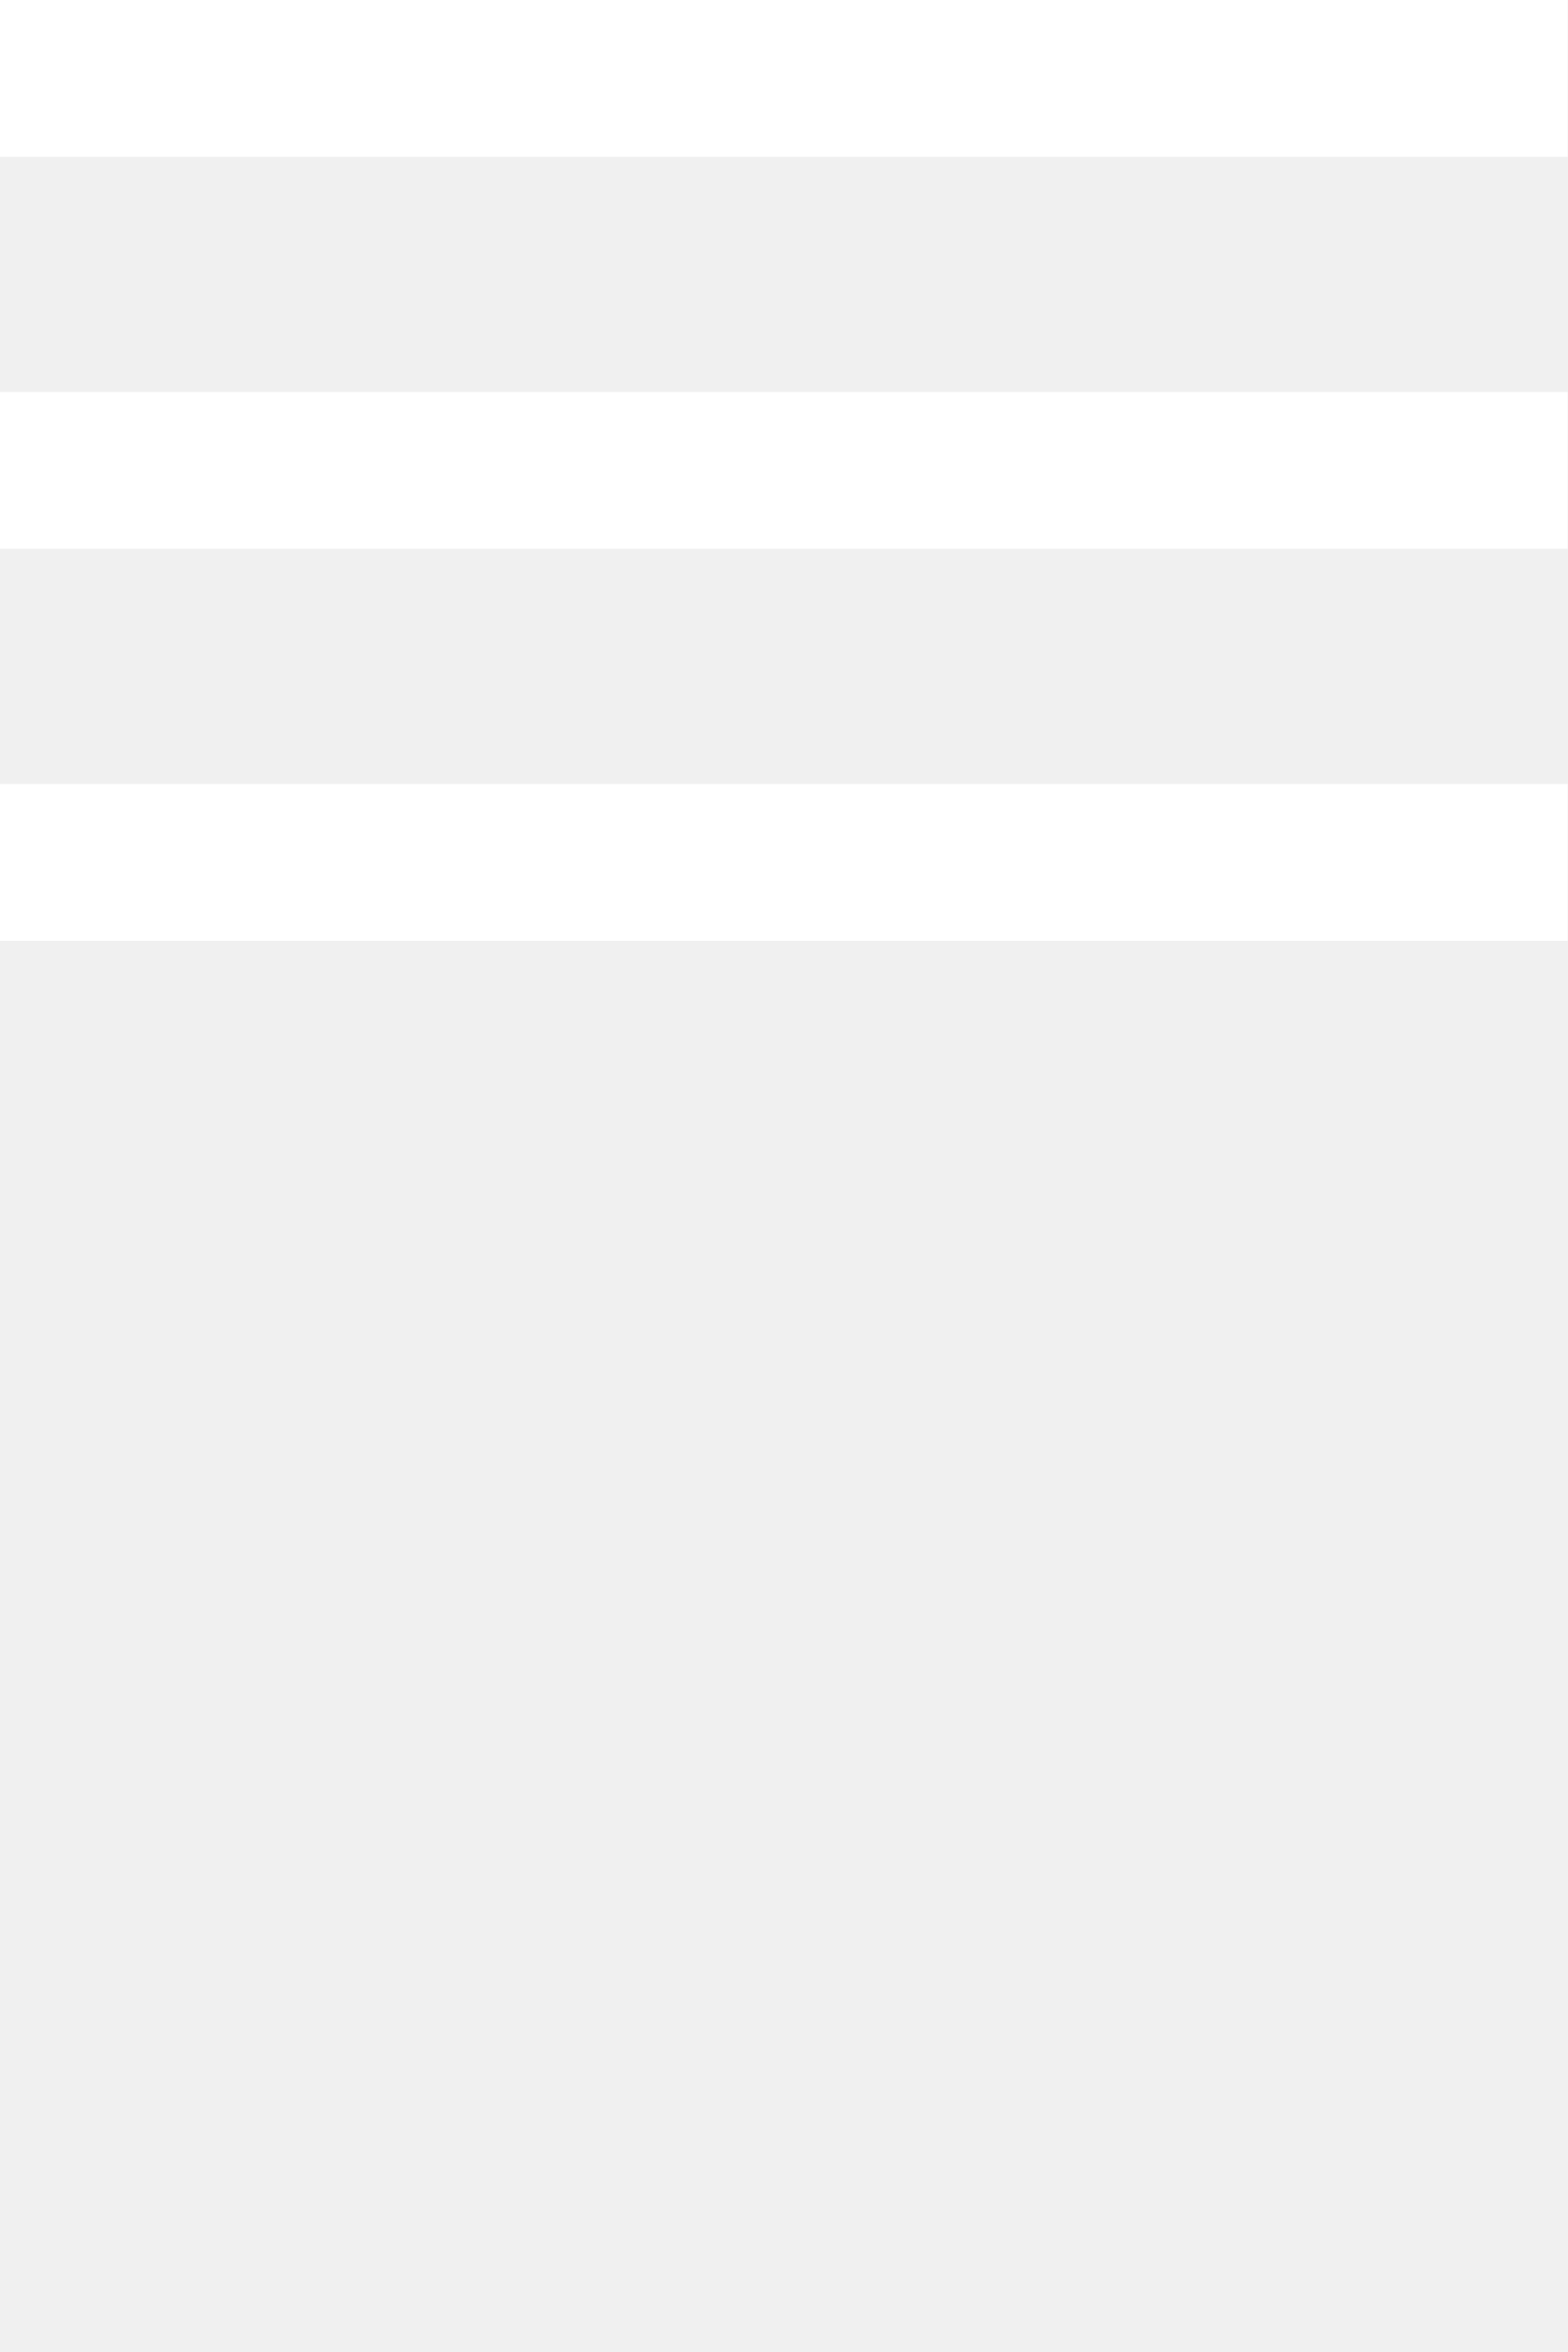
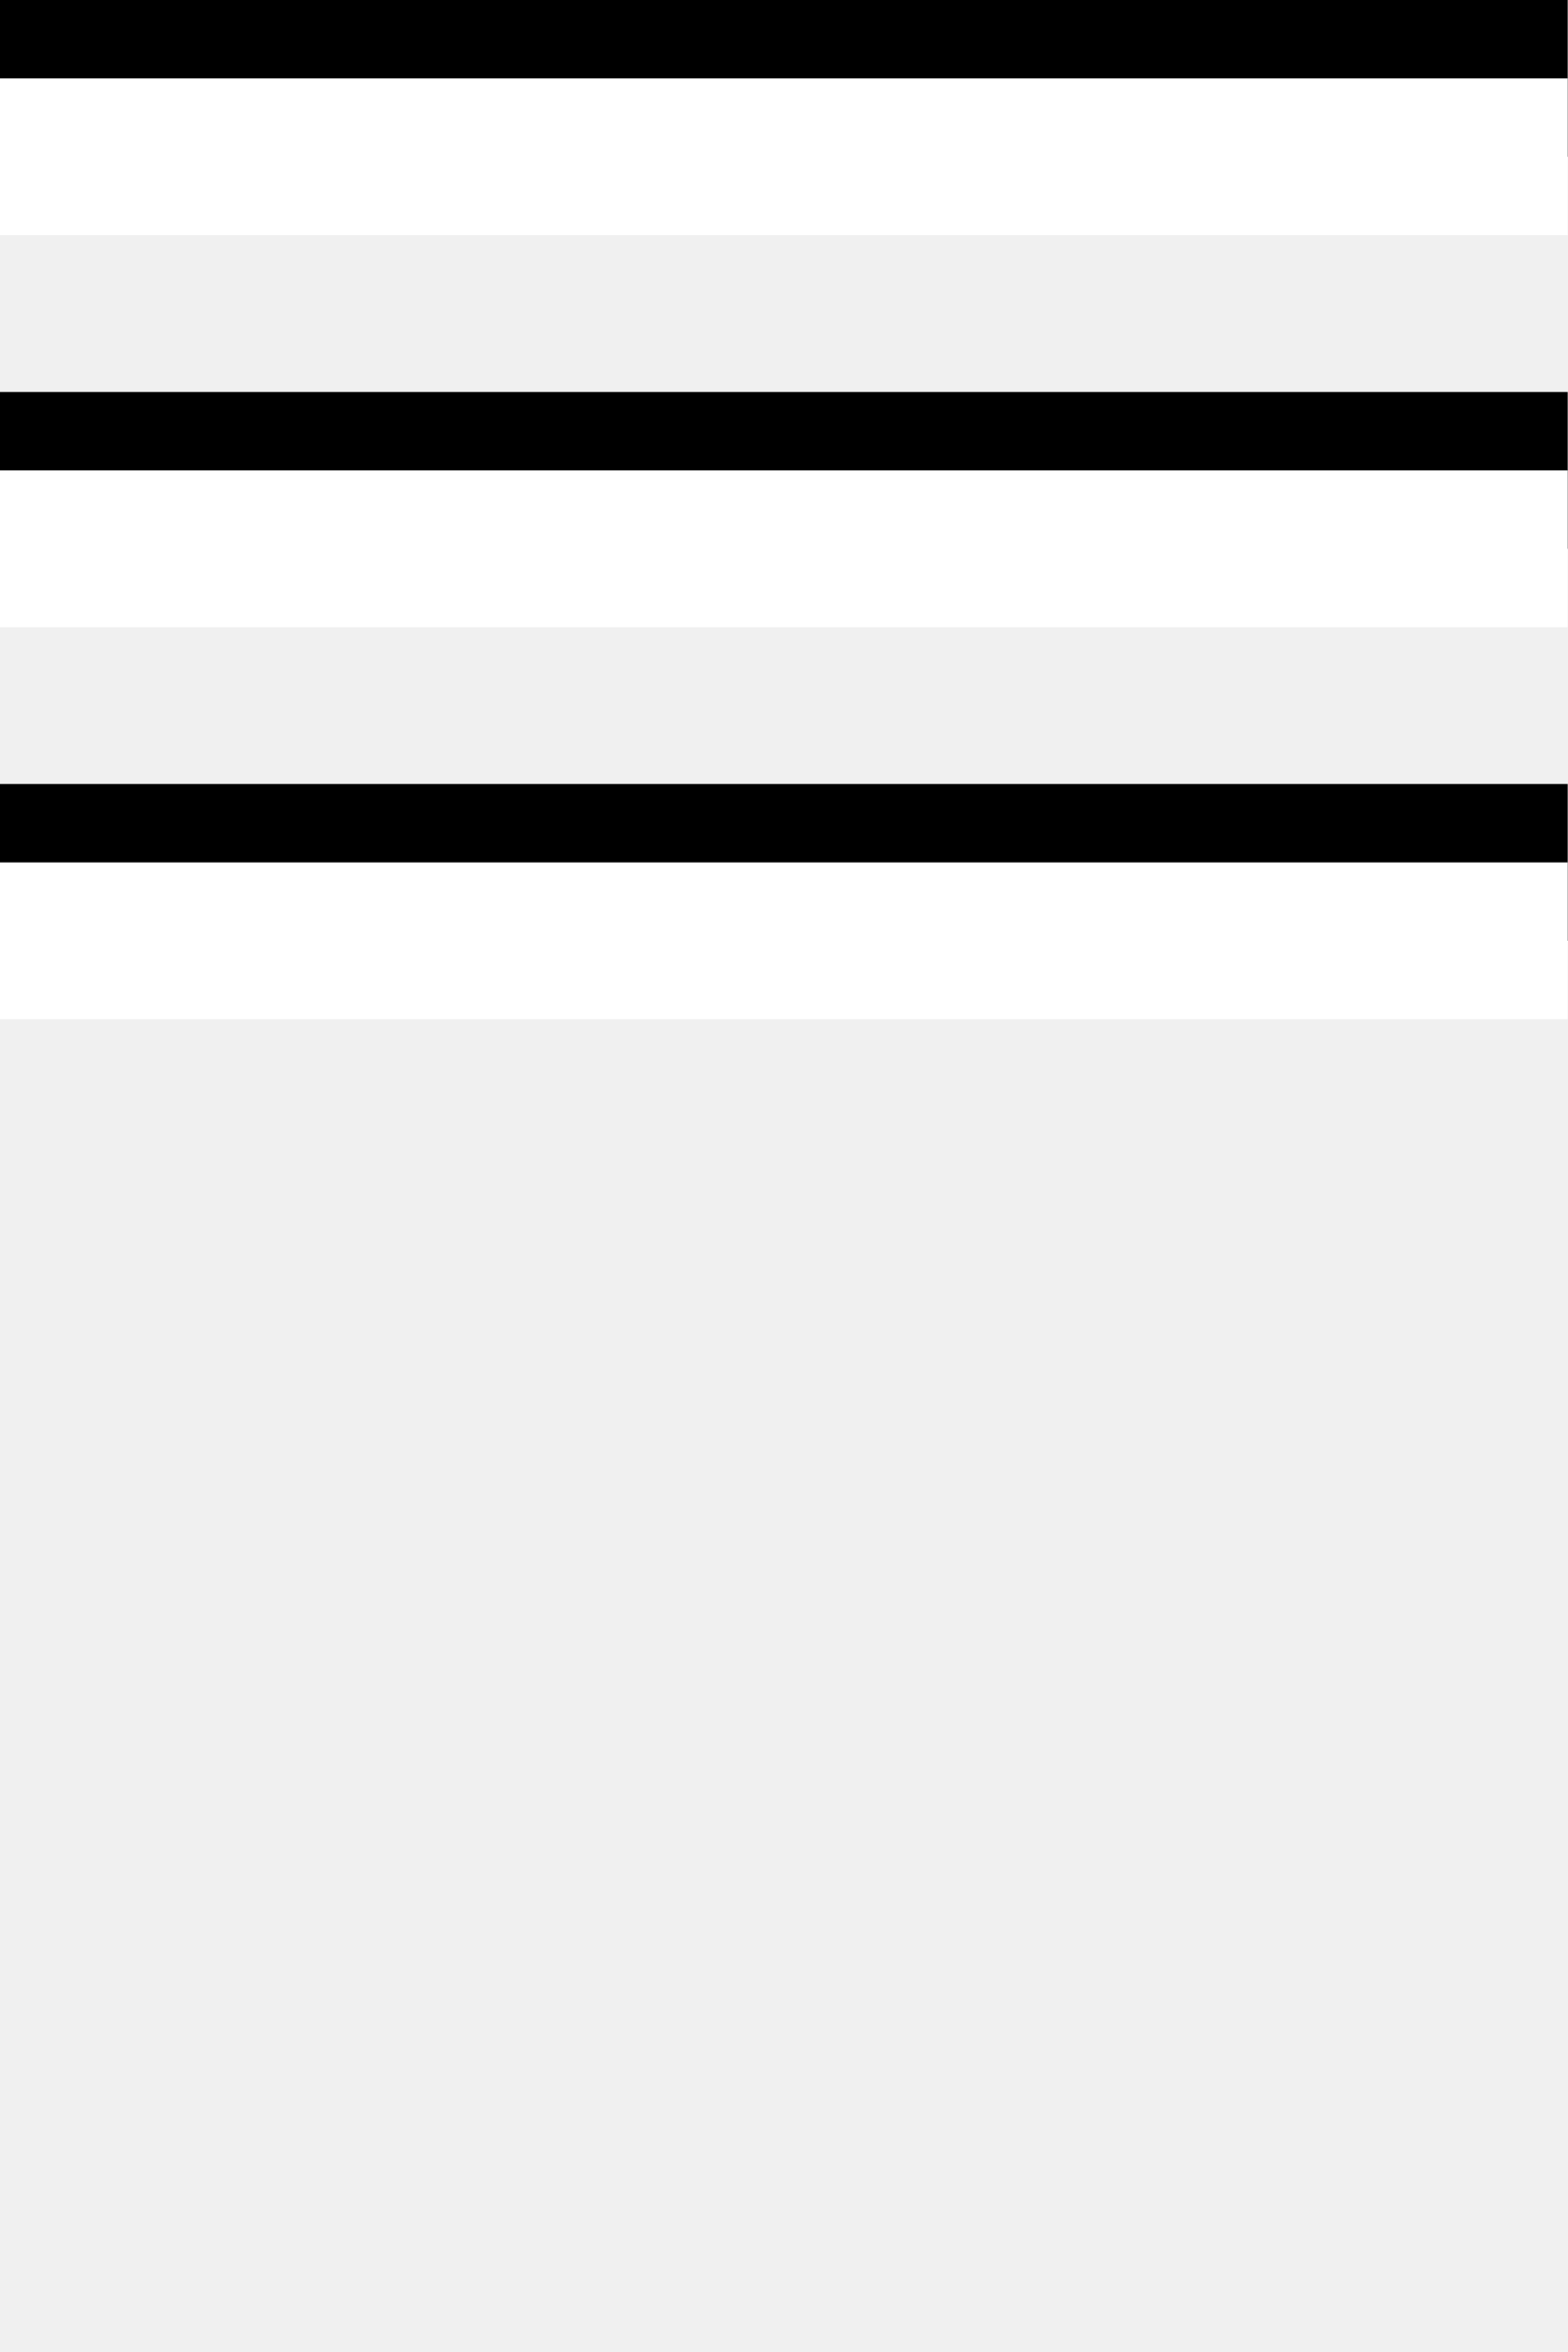
<svg xmlns="http://www.w3.org/2000/svg" width="20px" height="30px" viewBox="0 0 20 30" zoomAndPan="disable">
-   <rect x="0" y="0" width="20" height="2" style="fill:#fff;" />
-   <rect x="0" y="5" width="20" height="2" style="fill:#fff;" />
-   <rect x="0" y="10" width="20" height="2" style="fill:#fff;" />
+   <rect x="0" y="0" width="20" height="2" style="fill:#000;" />
+   <rect x="0" y="5" width="20" height="2" style="fill:#000;" />
+   <rect x="0" y="10" width="20" height="2" style="fill:#000;" />
+   <rect x="0" y="1" width="20" height="2" style="fill:#fff;" />
+   <rect x="0" y="6" width="20" height="2" style="fill:#fff;" />
+   <rect x="0" y="11" width="20" height="2" style="fill:#fff;" />
</svg>
